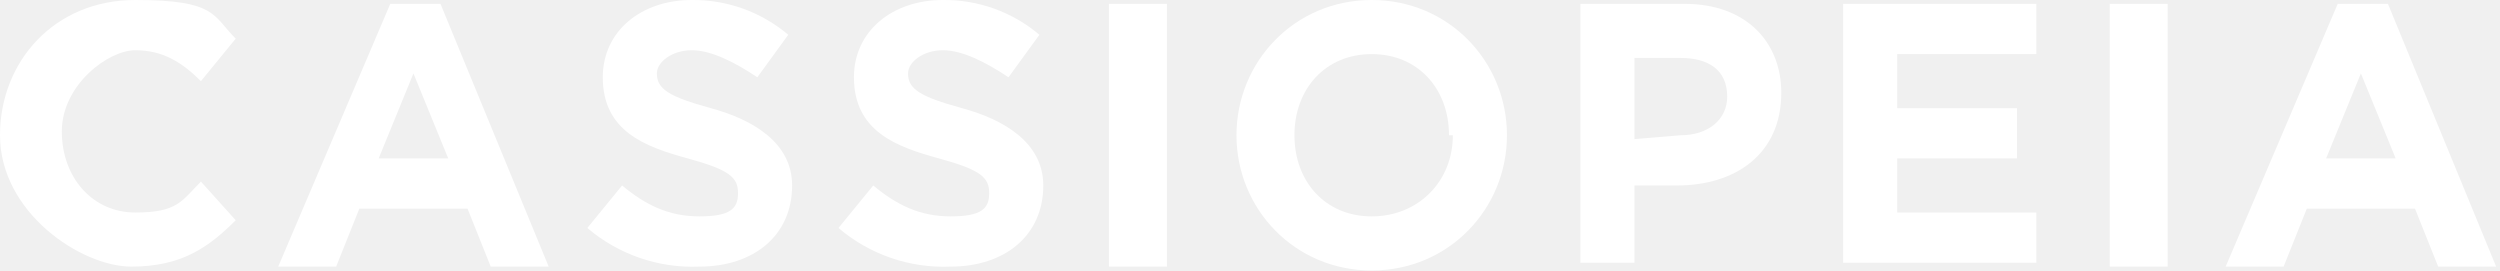
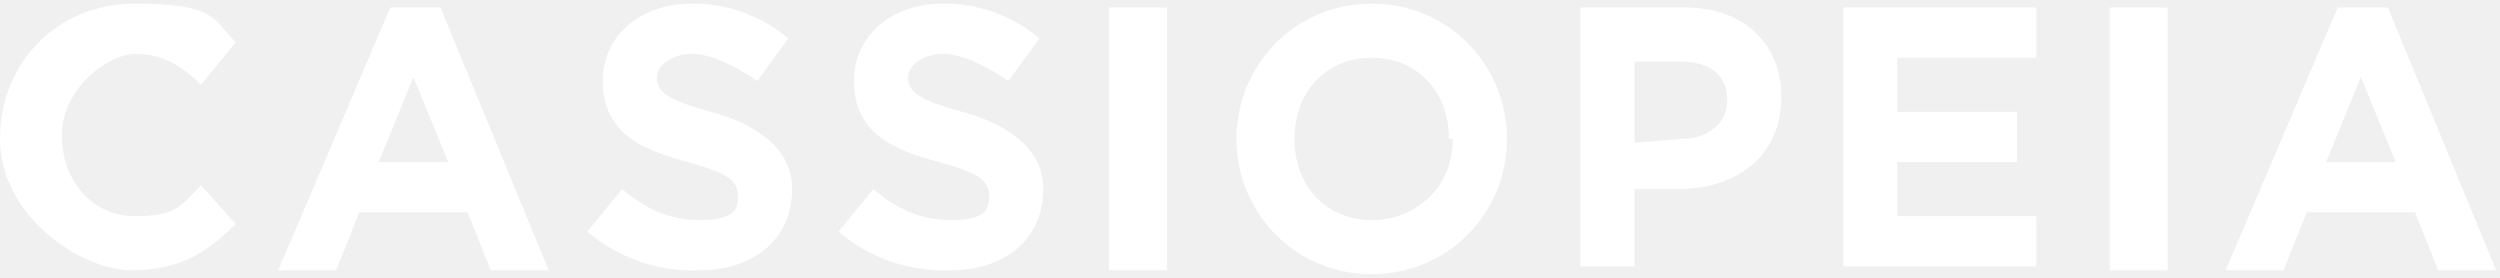
- <svg xmlns="http://www.w3.org/2000/svg" viewBox="0 0 647 70">
+ <svg xmlns="http://www.w3.org/2000/svg" width="288" height="32" viewBox="0 0 647 70">
  <path d="M306,248h0c0-19,14-35,35-35s20,4,26,10l-9,11c-5-5-10-8-17-8s-19,9-19,21h0c0,12,8,21,19,21s12-3,17-8l9,10c-7,7-14,12-27,12S306,268,306,248Z" transform="translate(-306 -213)" style="fill:#fff" />
  <path d="M407,214h13l28,68H433l-6-15H399l-6,15H378Zm15,40-9-22-9,22Z" transform="translate(-306 -213)" style="fill:#fff" />
  <path d="M458,272l9-11c6,5,12,8,20,8s10-2,10-6h0c0-4-2-6-13-9s-22-7-22-21h0c0-12,10-20,23-20a38,38,0,0,1,25,9l-8,11c-6-4-12-7-17-7s-9,3-9,6h0c0,4,3,6,14,9s21,9,21,20h0c0,13-10,21-24,21A42,42,0,0,1,458,272Z" transform="translate(-306 -213)" style="fill:#fff" />
  <path d="M523,272l9-11c6,5,12,8,20,8s10-2,10-6h0c0-4-2-6-13-9s-22-7-22-21h0c0-12,10-20,23-20a38,38,0,0,1,25,9l-8,11c-6-4-12-7-17-7s-9,3-9,6h0c0,4,3,6,14,9s21,9,21,20h0c0,13-10,21-24,21A42,42,0,0,1,523,272Z" transform="translate(-306 -213)" style="fill:#fff" />
  <path d="M593,214h15v68H593Z" transform="translate(-306 -213)" style="fill:#fff" />
  <path d="M626,248h0c0-19,15-35,35-35s35,16,35,35h0c0,19-15,35-35,35S626,267,626,248Zm55,0h0c0-12-8-21-20-21s-20,9-20,21h0c0,12,8,21,20,21S682,260,682,248Z" transform="translate(-306 -213)" style="fill:#fff" />
  <path d="M715,214h27c16,0,25,10,25,23h0c0,16-12,24-27,24H729v20H715Zm26,34c7,0,12-4,12-10h0c0-7-5-10-12-10H729v21Z" transform="translate(-306 -213)" style="fill:#fff" />
  <path d="M783,214h50v13H797v14h31v13H797v14h36v13H783Z" transform="translate(-306 -213)" style="fill:#fff" />
  <path d="M852,214h15v68H852Z" transform="translate(-306 -213)" style="fill:#fff" />
  <path d="M911,214h13l28,68H937l-6-15H903l-6,15H882Zm15,40-9-22-9,22Z" transform="translate(-306 -213)" style="fill:#fff" />
</svg>
